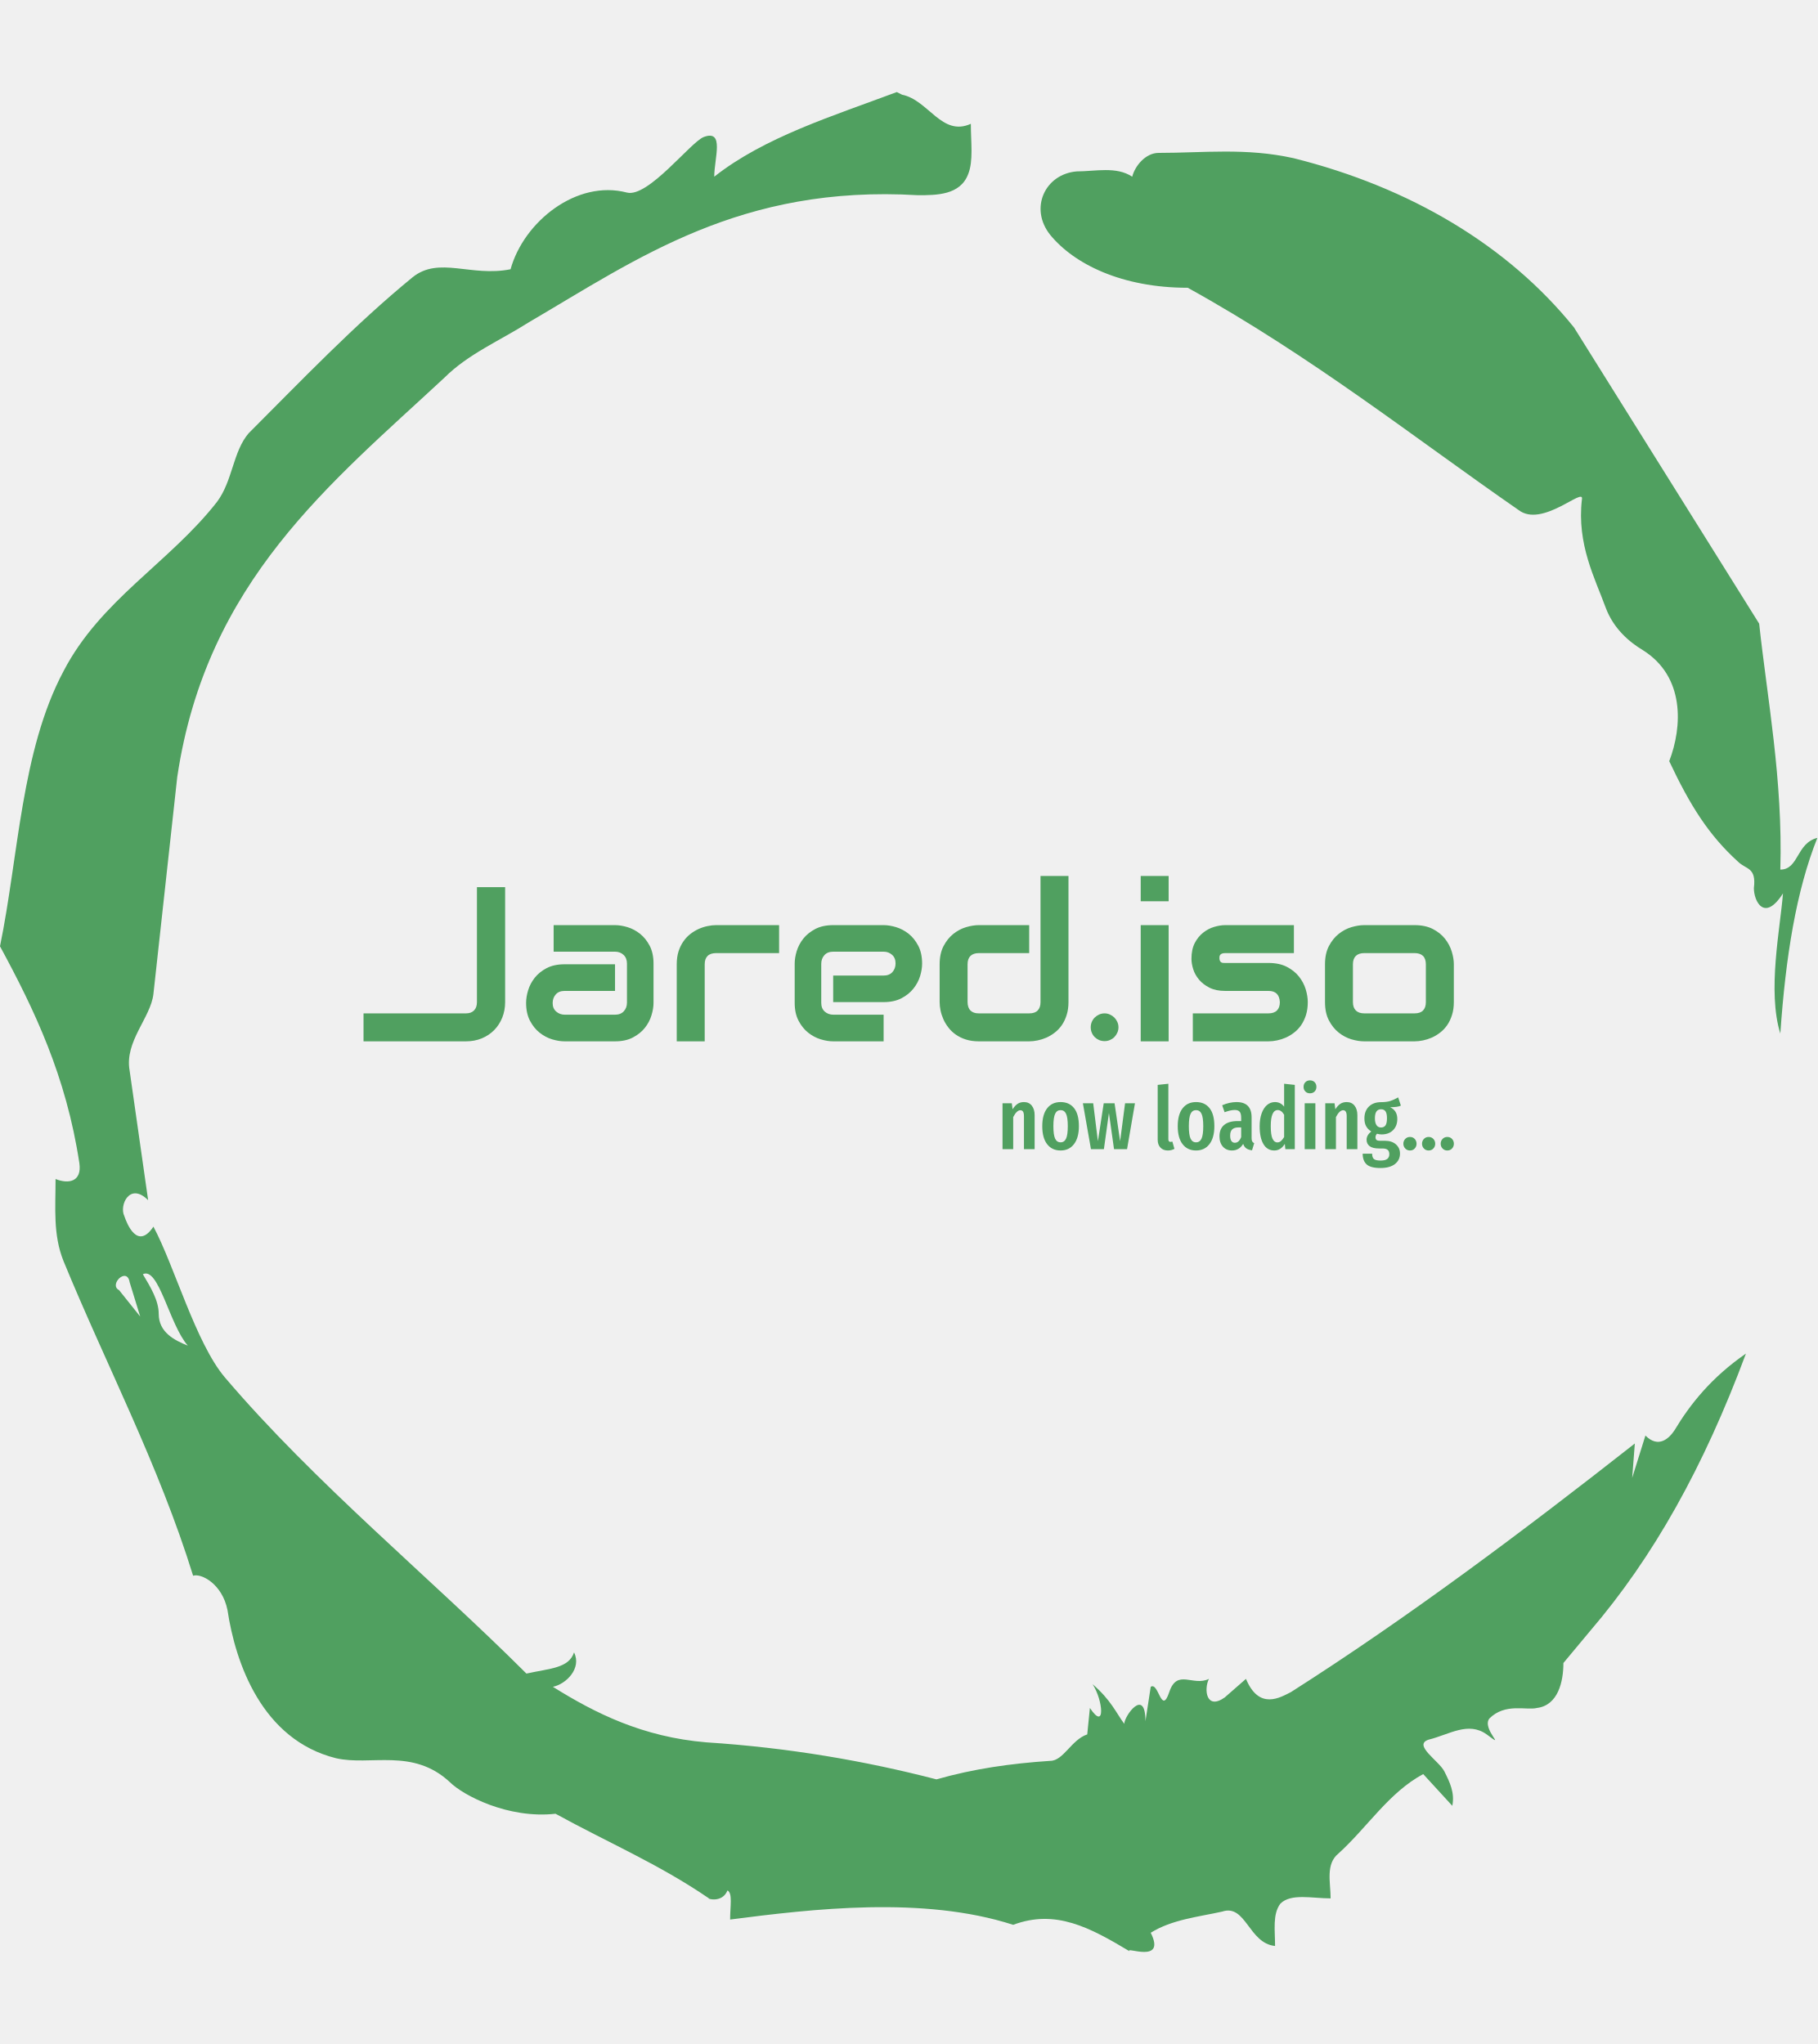
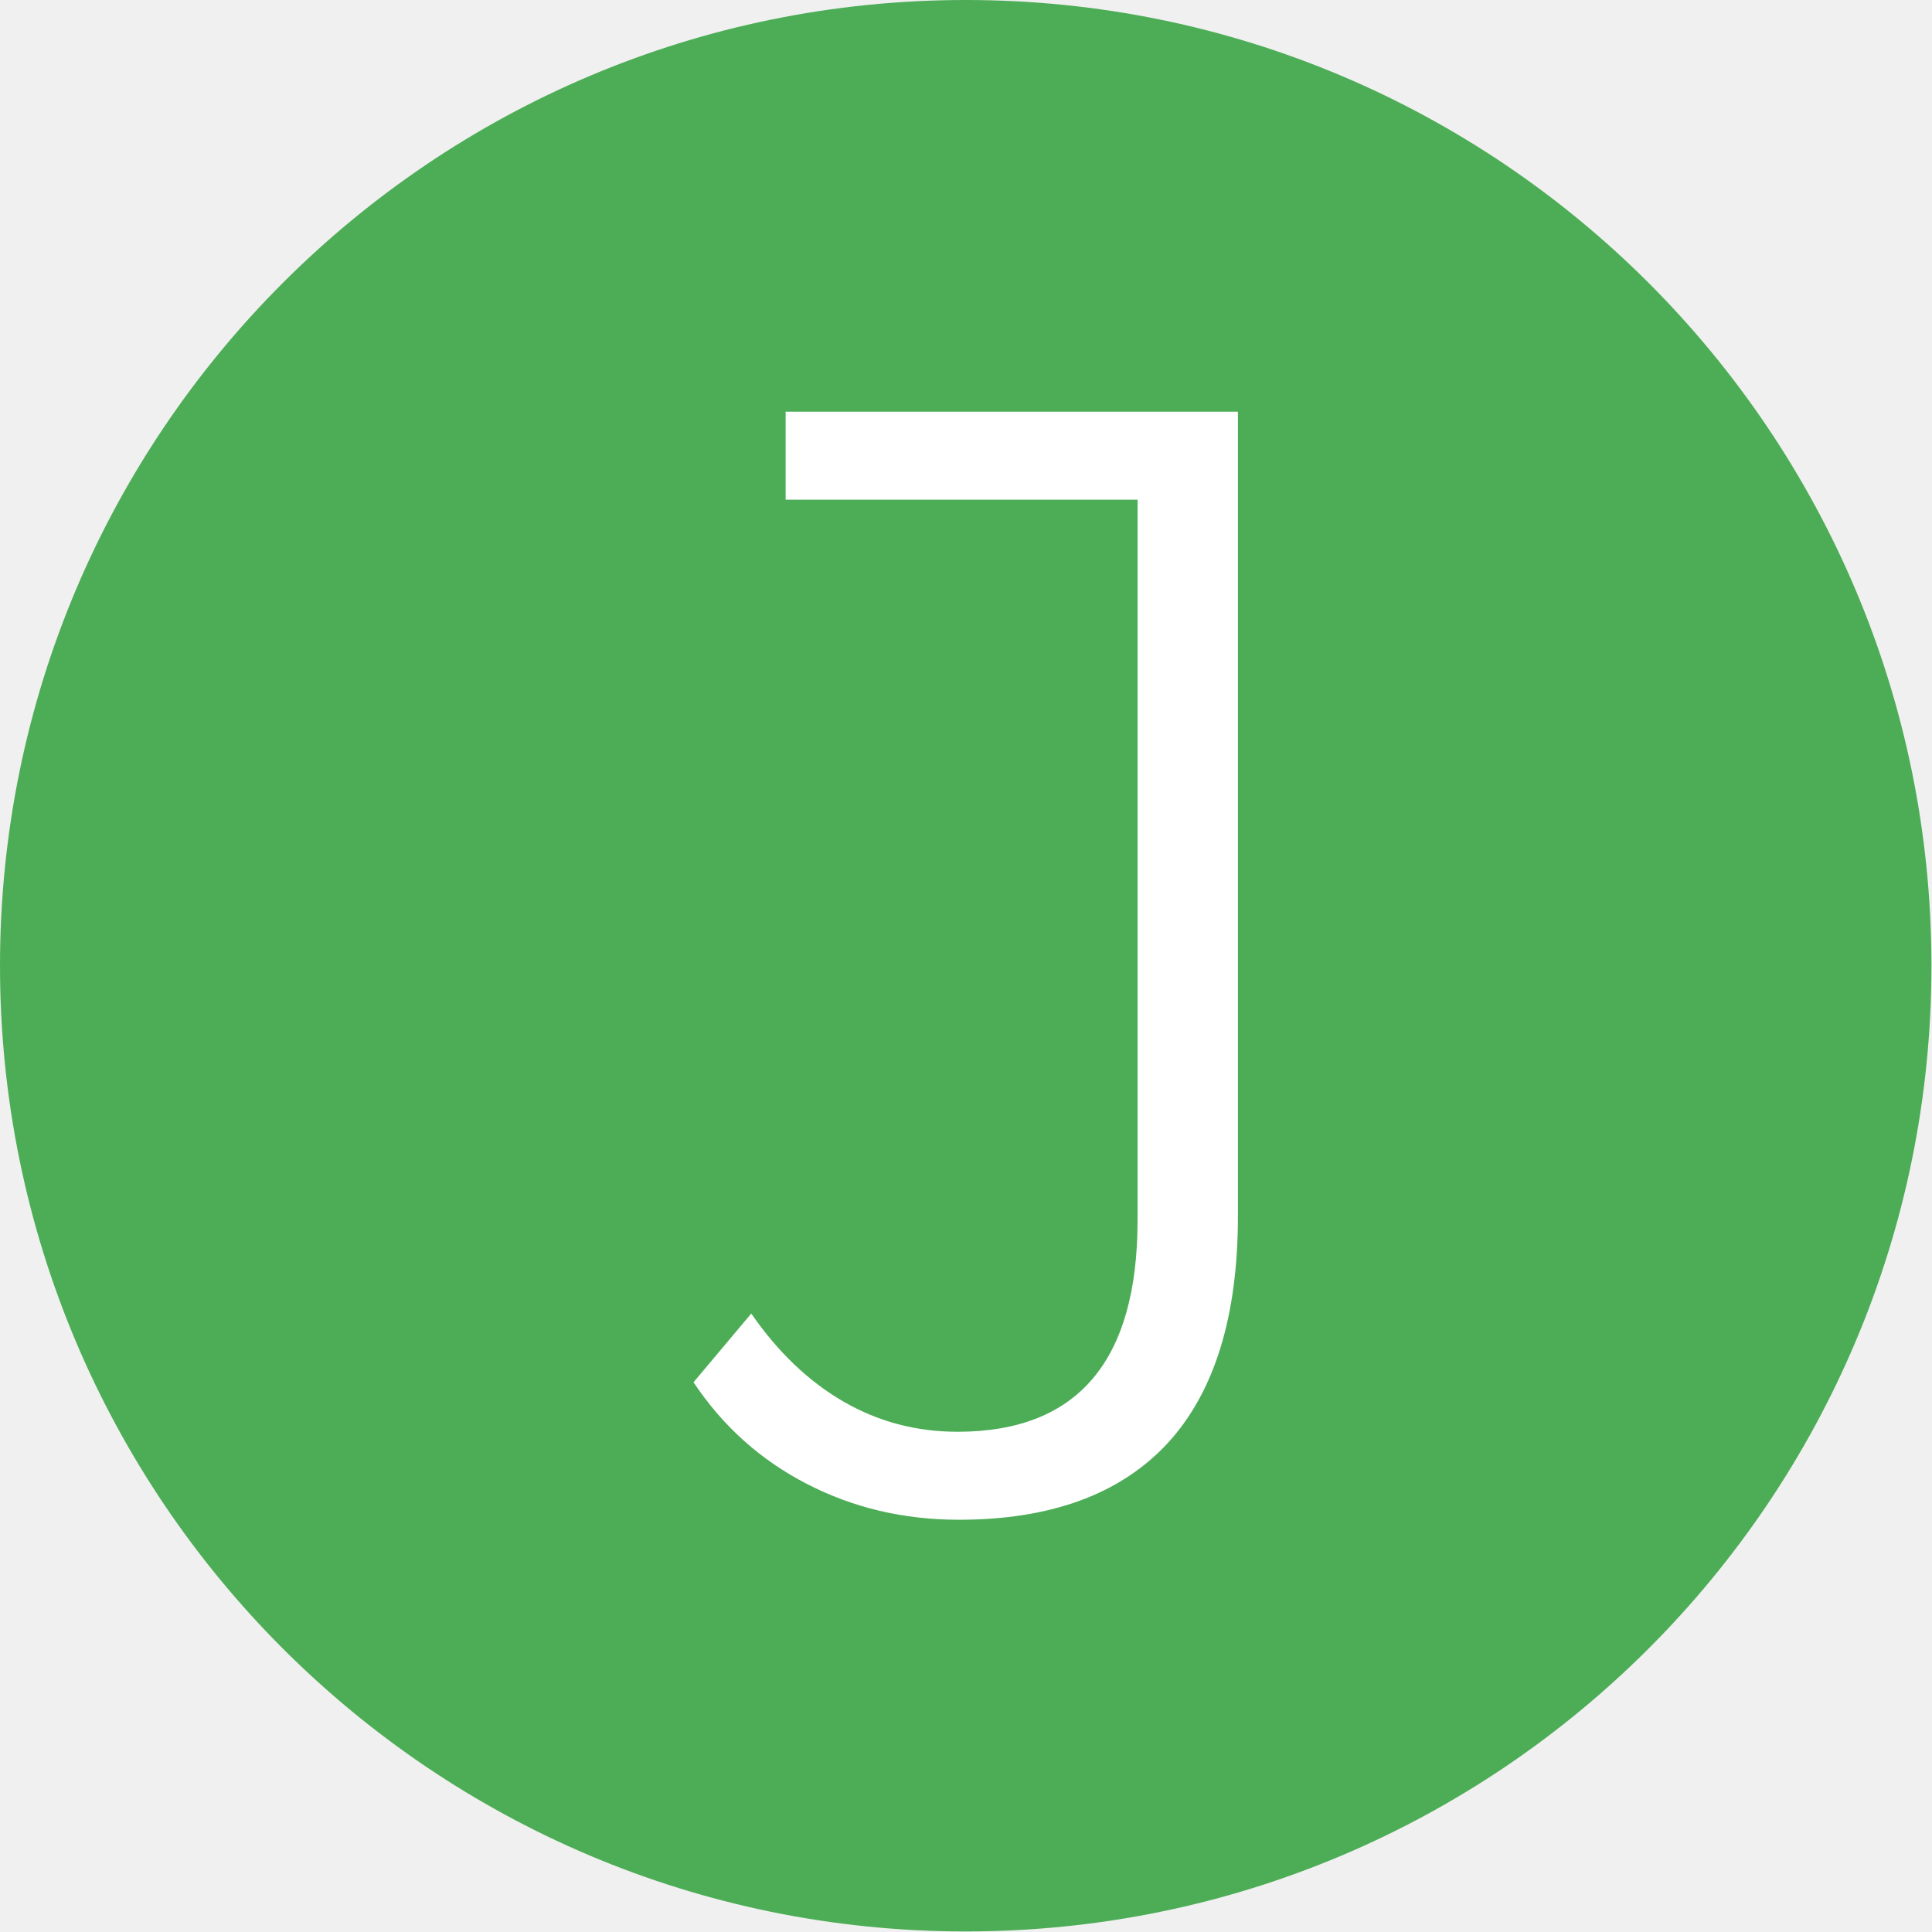
- <svg xmlns="http://www.w3.org/2000/svg" version="1.1" width="1000" height="1125" viewBox="0 0 1000 1125">
-   <g transform="matrix(1,0,0,1,1.7053025658242404e-13,0)">
-     <svg viewBox="0 0 320 360" data-background-color="#ffffff" preserveAspectRatio="xMidYMid meet" height="1125" width="1000">
-       <g id="tight-bounds" transform="matrix(1,0,0,1,0,0)">
-         <svg viewBox="0 0 320 360" height="360" width="320">
+ <svg xmlns="http://www.w3.org/2000/svg" version="1.1" width="2000" height="2000" viewBox="0 0 2000 2000">
+   <g transform="matrix(1,0,0,1,-0.2844311,-0.2844311)">
+     <svg viewBox="0 0 334 334" data-background-color="#ffffff" preserveAspectRatio="xMidYMid meet" height="2000" width="2000">
+       <g id="tight-bounds" transform="matrix(1,0,0,1,0.0475,0.0475)">
+         <svg viewBox="0 0 333.905 333.905" height="333.905" width="333.905">
          <g>
            <svg />
          </g>
          <g>
-             <svg viewBox="0 0 320 360" height="360" width="320">
+             <svg viewBox="0 0 333.905 333.905" height="333.905" width="333.905">
              <g>
-                 <path d="M20.961 227.22l3.726 4.658-1.863-6.056c-0.466-2.795-3.726 0.466-1.863 1.398M25.153 224.425c1.397 2.329 2.795 4.658 2.795 6.987 0 3.261 2.795 4.658 5.123 5.589-3.261-3.726-5.124-13.974-7.918-12.576M204.017 26.929c7.918 0 15.371-0.932 23.756 0.931 20.495 5.124 37.729 15.371 49.374 29.811l32.606 52.169c1.397 13.042 4.192 27.482 3.726 43.319 3.261 0 2.795-4.658 6.521-5.59-3.726 9.316-5.59 20.961-6.521 34.469-2.329-7.453 0-18.632 0.466-24.687-3.261 5.124-5.124 1.397-5.124-0.932 0.466-3.726-1.397-3.261-2.795-4.658-5.124-4.658-8.384-9.782-12.11-17.7 2.329-6.055 2.795-14.905-4.658-19.563-2.329-1.397-5.124-3.726-6.521-7.453-1.863-5.124-5.124-11.179-4.193-19.097 0.466-2.329-6.987 5.124-11.179 1.863-18.166-12.576-36.332-27.016-58.224-39.127-11.645 0-20.029-4.192-24.221-9.316-3.726-4.658-0.932-10.713 4.658-11.179 3.261 0 6.987-0.932 9.782 0.932 0.466-1.863 2.329-4.192 4.657-4.192M157.904 16.215l0.932 0.466c4.658 0.932 6.987 7.453 12.11 5.124 0 3.261 0.466 6.521-0.466 8.85-1.397 3.726-5.59 3.726-8.85 3.726-31.208-1.863-49.374 11.179-68.471 22.358-5.124 3.261-10.713 5.59-14.906 9.782-20.029 18.632-41.921 35.866-47.045 70.335l-4.192 38.195c-0.466 4.192-5.124 8.384-4.192 13.508l3.26 22.824c-3.261-3.261-5.124 0.932-4.192 2.795 0.466 1.397 2.329 6.055 5.124 1.863 3.726 6.987 7.453 20.495 12.576 26.55 15.837 18.632 36.332 35.4 53.101 52.169 4.192-0.932 7.453-0.932 8.384-3.727 1.397 2.795-1.397 5.59-3.726 6.056 7.453 4.658 15.837 8.85 27.016 9.781 14.44 0.932 27.948 3.261 40.524 6.522 6.521-1.863 13.042-2.795 20.029-3.261 2.329 0 3.726-3.726 6.521-4.658l0.466-4.658c2.795 4.192 2.329-1.397 0.466-4.192 3.261 2.795 4.192 5.124 5.589 6.987 0-1.397 3.726-6.521 3.727-0.466l0.931-6.055c1.397-0.932 1.863 5.124 3.261 0.931 1.397-4.192 4.192-0.932 6.987-2.329-0.932 1.863-0.466 5.59 2.794 3.261l3.727-3.261c2.329 5.59 6.055 3.261 7.918 2.329 20.495-13.042 40.99-28.413 60.553-43.784l-0.466 6.055 2.329-7.453c2.329 2.329 4.192 0.466 5.124-0.931 2.795-4.658 6.521-9.316 12.577-13.508-7.453 20.029-16.303 35.866-27.482 48.908l-4.658 5.59c0 3.261-0.932 7.453-4.658 7.918-1.863 0.466-5.59-0.932-8.384 1.863-1.397 1.863 3.261 5.59-0.466 2.795-3.261-2.329-6.521 0-10.248 0.932-2.795 0.932 1.863 3.726 2.795 5.589 0.932 1.863 1.863 3.726 1.398 6.056l-5.124-5.59c-6.055 3.261-9.782 9.316-14.906 13.974-2.329 1.863-1.397 5.124-1.397 7.918-3.261 0-6.987-0.932-8.85 0.932-1.397 1.863-0.932 4.658-0.932 7.453-4.658-0.466-5.124-7.453-9.315-6.056-4.192 0.932-8.85 1.397-12.577 3.727 2.795 5.59-4.658 2.329-3.726 3.26-6.987-4.192-13.042-7.453-20.495-4.658-15.837-5.124-35.4-2.795-49.84-0.931 0-2.329 0.466-4.658-0.466-5.124-0.932 2.329-3.726 1.397-3.26 1.397-8.85-6.055-17.7-9.782-27.016-14.905-8.384 0.932-16.303-3.261-18.632-5.59-6.521-6.055-13.974-2.795-20.029-4.192-13.042-3.261-17.7-16.769-19.098-26.084-0.932-4.658-4.658-6.521-6.055-6.056-6.055-19.563-15.371-37.263-22.824-55.429-1.863-4.658-1.397-9.316-1.397-14.44 2.329 0.932 4.658 0.466 4.192-2.794-2.329-15.371-7.918-27.016-13.974-38.195 3.261-15.837 3.726-34.469 11.179-48.443 6.521-12.576 18.632-19.098 27.016-29.811 2.795-3.726 2.795-8.85 5.59-12.11 9.316-9.316 18.632-19.098 28.879-27.482 4.658-3.726 10.247 0 17.234-1.397 2.329-8.384 11.645-15.837 20.495-13.508 3.726 0.932 11.179-8.85 13.508-9.782 3.726-1.397 1.863 3.726 1.863 6.987 8.85-6.987 20.961-10.713 32.14-14.906" fill="#50a060" fill-rule="nonzero" stroke="none" stroke-width="1" stroke-linecap="butt" stroke-linejoin="miter" stroke-miterlimit="10" stroke-dasharray="" stroke-dashoffset="0" font-family="none" font-weight="none" font-size="none" text-anchor="none" style="mix-blend-mode: normal" data-fill-palette-color="tertiary" />
+                 <path d="M0 166.952c0-92.205 74.747-166.952 166.952-166.952 92.205 0 166.952 74.747 166.953 166.952 0 92.205-74.747 166.952-166.953 166.953-92.205 0-166.952-74.747-166.952-166.953zM166.952 316.63c82.665 0 149.677-67.013 149.678-149.678 0-82.665-67.013-149.677-149.678-149.677-82.665 0-149.677 67.013-149.677 149.677 0 82.665 67.013 149.677 149.677 149.678z" data-fill-palette-color="tertiary" fill="#4dad56" stroke="transparent" />
+                 <ellipse rx="160.274" ry="160.274" cx="166.952" cy="166.952" fill="#4dad56" stroke="transparent" stroke-width="0" fill-opacity="1" data-fill-palette-color="tertiary" />
              </g>
-               <g transform="matrix(1,0,0,1,64,154.2843)">
-                 <svg viewBox="0 0 192 51.431" height="51.431" width="192">
+               <g transform="matrix(1,0,0,1,119.8945,71.17305)">
+                 <svg viewBox="0 0 94.116 191.558" height="191.558" width="94.116">
                  <g>
-                     <svg viewBox="0 0 192 51.431" height="51.431" width="192">
+                     <svg viewBox="0 0 94.116 191.558" height="191.558" width="94.116">
                      <g>
-                         <svg viewBox="0 0 192 51.431" height="51.431" width="192">
-                           <g id="textblocktransform">
-                             <svg viewBox="0 0 192 51.431" height="51.431" width="192" id="textblock">
-                               <g>
-                                 <svg viewBox="0 0 192 29.122" height="29.122" width="192">
-                                   <g transform="matrix(1,0,0,1,0,0)">
-                                     <svg width="192" viewBox="0.98 -37.55 247.54 37.55" height="29.122" data-palette-color="#50a060">
-                                       <path d="M33.13-35.01L33.13-8.91Q33.13-7.01 32.47-5.37 31.81-3.74 30.63-2.54 29.44-1.34 27.81-0.67 26.17 0 24.24 0L24.24 0 0.98 0 0.98-6.35 24.24-6.35Q25.42-6.35 26.07-7.02 26.73-7.69 26.73-8.91L26.73-8.91 26.73-35.01 33.13-35.01ZM66.82-17.65L66.82-8.74Q66.82-7.42 66.35-5.9 65.89-4.37 64.85-3.06 63.82-1.76 62.14-0.88 60.47 0 58.08 0L58.08 0 46.63 0Q45.31 0 43.78-0.46 42.26-0.93 40.95-1.97 39.65-3 38.77-4.68 37.89-6.35 37.89-8.74L37.89-8.74Q37.89-10.06 38.35-11.6 38.82-13.13 39.85-14.44 40.89-15.75 42.56-16.63 44.24-17.5 46.63-17.5L46.63-17.5 58.08-17.5 58.08-11.45 46.63-11.45Q45.33-11.45 44.63-10.66 43.92-9.86 43.92-8.69L43.92-8.69Q43.92-7.45 44.74-6.75 45.55-6.05 46.68-6.05L46.68-6.05 58.08-6.05Q59.37-6.05 60.08-6.84 60.79-7.62 60.79-8.79L60.79-8.79 60.79-17.65Q60.79-18.9 60.02-19.63 59.25-20.36 58.08-20.36L58.08-20.36 44.14-20.36 44.14-26.39 58.08-26.39Q59.4-26.39 60.92-25.93 62.45-25.46 63.75-24.43 65.06-23.39 65.94-21.72 66.82-20.04 66.82-17.65L66.82-17.65ZM95.33-26.39L95.33-20.04 81.05-20.04Q79.76-20.04 79.1-19.4 78.44-18.75 78.44-17.5L78.44-17.5 78.44 0 72.09 0 72.09-17.5Q72.09-19.14 72.5-20.43 72.92-21.73 73.62-22.72 74.31-23.71 75.21-24.4 76.12-25.1 77.11-25.54 78.1-25.98 79.11-26.18 80.12-26.39 81-26.39L81-26.39 95.33-26.39ZM127.8-17.65L127.8-17.65Q127.8-16.33 127.34-14.81 126.87-13.28 125.83-11.98 124.8-10.67 123.12-9.79 121.45-8.91 119.06-8.91L119.06-8.91 107.61-8.91 107.61-14.94 119.06-14.94Q120.35-14.94 121.06-15.73 121.77-16.53 121.77-17.7L121.77-17.7Q121.77-18.95 120.98-19.65 120.18-20.36 119.06-20.36L119.06-20.36 107.61-20.36Q106.32-20.36 105.61-19.57 104.9-18.77 104.9-17.6L104.9-17.6 104.9-8.74Q104.9-7.47 105.69-6.76 106.49-6.05 107.66-6.05L107.66-6.05 119.06-6.05 119.06 0 107.61 0Q106.29 0 104.77-0.46 103.24-0.93 101.93-1.97 100.63-3 99.75-4.68 98.87-6.35 98.87-8.74L98.87-8.74 98.87-17.65Q98.87-18.97 99.33-20.5 99.8-22.02 100.83-23.33 101.87-24.63 103.54-25.51 105.22-26.39 107.61-26.39L107.61-26.39 119.06-26.39Q120.38-26.39 121.9-25.93 123.43-25.46 124.74-24.43 126.04-23.39 126.92-21.72 127.8-20.04 127.8-17.65ZM161.03-37.55L161.03-8.91Q161.03-7.28 160.61-5.97 160.2-4.66 159.51-3.67 158.83-2.69 157.92-1.99 157.02-1.29 156.03-0.85 155.04-0.42 154.03-0.21 153.02 0 152.11 0L152.11 0 140.66 0Q139.03 0 137.73-0.42 136.44-0.83 135.45-1.53 134.46-2.22 133.77-3.13 133.07-4.03 132.63-5.02 132.19-6.01 131.98-7.02 131.78-8.03 131.78-8.91L131.78-8.91 131.78-17.5Q131.78-19.95 132.67-21.64 133.56-23.34 134.89-24.4 136.22-25.46 137.78-25.93 139.35-26.39 140.66-26.39L140.66-26.39 152.11-26.39 152.11-20.04 140.71-20.04Q139.44-20.04 138.78-19.4 138.12-18.75 138.12-17.5L138.12-17.5 138.12-8.96Q138.12-7.67 138.77-7.01 139.42-6.35 140.66-6.35L140.66-6.35 152.11-6.35Q153.41-6.35 154.04-7.01 154.68-7.67 154.68-8.91L154.68-8.91 154.68-37.55 161.03-37.55ZM172.38-3.2L172.38-3.2Q172.38-2.54 172.12-1.97 171.86-1.39 171.44-0.96 171.01-0.54 170.43-0.29 169.86-0.05 169.23-0.05L169.23-0.05Q168.57-0.05 167.99-0.29 167.42-0.54 166.99-0.96 166.56-1.39 166.32-1.97 166.08-2.54 166.08-3.2L166.08-3.2Q166.08-3.83 166.32-4.41 166.56-4.98 166.99-5.41 167.42-5.83 167.99-6.09 168.57-6.35 169.23-6.35L169.23-6.35Q169.86-6.35 170.43-6.09 171.01-5.83 171.44-5.41 171.86-4.98 172.12-4.41 172.38-3.83 172.38-3.2ZM183.77-37.55L183.77-31.81 177.43-31.81 177.43-37.55 183.77-37.55ZM183.77-26.39L183.77 0 177.43 0 177.43-26.39 183.77-26.39ZM215.36-8.91L215.36-8.91Q215.36-7.28 214.95-5.97 214.53-4.66 213.85-3.67 213.17-2.69 212.26-1.99 211.36-1.29 210.37-0.85 209.38-0.42 208.37-0.21 207.36 0 206.45 0L206.45 0 189.26 0 189.26-6.35 206.4-6.35Q207.7-6.35 208.36-7.01 209.02-7.67 209.02-8.91L209.02-8.91Q208.89-11.45 206.45-11.45L206.45-11.45 196.61-11.45Q194.51-11.45 193.05-12.18 191.58-12.92 190.67-14.01 189.75-15.11 189.35-16.38 188.95-17.65 188.95-18.75L188.95-18.75Q188.95-20.87 189.7-22.33 190.46-23.78 191.61-24.68 192.76-25.59 194.1-25.99 195.44-26.39 196.61-26.39L196.61-26.39 212.21-26.39 212.21-20.04 196.66-20.04Q196.17-20.04 195.89-19.93 195.61-19.82 195.48-19.64 195.34-19.46 195.32-19.25 195.3-19.04 195.3-18.85L195.3-18.85Q195.32-18.46 195.44-18.24 195.56-18.02 195.75-17.92 195.93-17.82 196.16-17.81 196.39-17.8 196.61-17.8L196.61-17.8 206.45-17.8Q208.89-17.8 210.6-16.92 212.31-16.04 213.36-14.71 214.41-13.38 214.89-11.82 215.36-10.25 215.36-8.91ZM248.52-17.5L248.52-8.91Q248.52-7.28 248.1-5.97 247.69-4.66 247-3.67 246.32-2.69 245.41-1.99 244.51-1.29 243.52-0.85 242.53-0.42 241.52-0.21 240.51 0 239.6 0L239.6 0 228.15 0Q226.84 0 225.27-0.46 223.71-0.93 222.38-1.99 221.05-3.05 220.16-4.75 219.27-6.45 219.27-8.91L219.27-8.91 219.27-17.5Q219.27-19.95 220.16-21.64 221.05-23.34 222.38-24.4 223.71-25.46 225.27-25.93 226.84-26.39 228.15-26.39L228.15-26.39 239.6-26.39Q242.05-26.39 243.75-25.51 245.46-24.63 246.51-23.3 247.56-21.97 248.04-20.41 248.52-18.85 248.52-17.5L248.52-17.5ZM242.17-8.91L242.17-17.46Q242.17-18.77 241.51-19.41 240.85-20.04 239.6-20.04L239.6-20.04 228.2-20.04Q226.93-20.04 226.27-19.4 225.61-18.75 225.61-17.5L225.61-17.5 225.61-8.91Q225.61-7.67 226.27-7.01 226.93-6.35 228.2-6.35L228.2-6.35 239.6-6.35Q240.9-6.35 241.53-7.01 242.17-7.67 242.17-8.91L242.17-8.91Z" opacity="1" transform="matrix(1,0,0,1,0,0)" fill="#50a060" class="wordmark-text-0" data-fill-palette-color="primary" id="text-0" />
-                                     </svg>
-                                   </g>
-                                 </svg>
-                               </g>
-                               <g transform="matrix(1,0,0,1,112.5194,35.99687)">
-                                 <svg viewBox="0 0 79.481 15.435" height="15.435" width="79.481">
-                                   <g transform="matrix(1,0,0,1,0,0)">
-                                     <svg width="79.481" viewBox="2.85 -39.65 260.02 50.5" height="15.435" data-palette-color="#50a060">
-                                       <path d="M15.2-27.15Q18.05-27.15 19.7-25.1 21.35-23.05 21.35-19.6L21.35-19.6 21.35 0 15.2 0 15.2-18.9Q15.2-20.8 14.68-21.63 14.15-22.45 13.15-22.45L13.15-22.45Q11.05-22.45 9-18.5L9-18.5 9 0 2.85 0 2.85-26.45 8.2-26.45 8.65-23Q10-25.1 11.53-26.13 13.05-27.15 15.2-27.15L15.2-27.15ZM36.3-27.15Q41.3-27.15 44.07-23.65 46.85-20.15 46.85-13.25L46.85-13.25Q46.85-6.65 44.05-2.95 41.25 0.75 36.3 0.75L36.3 0.75Q31.35 0.75 28.55-2.88 25.75-6.5 25.75-13.25L25.75-13.25Q25.75-19.95 28.55-23.55 31.35-27.15 36.3-27.15L36.3-27.15ZM36.3-22.5Q34.15-22.5 33.15-20.38 32.15-18.25 32.15-13.25L32.15-13.25Q32.15-8.2 33.15-6.08 34.15-3.95 36.3-3.95L36.3-3.95Q38.45-3.95 39.45-6.08 40.45-8.2 40.45-13.25L40.45-13.25Q40.45-18.3 39.45-20.4 38.45-22.5 36.3-22.5L36.3-22.5ZM73.45-26.45L79.15-26.45 74.59 0 67.09 0 64.15-20.85 61.25 0 53.8 0 49.15-26.45 55.09-26.45 57.8-4.6 61.15-26.45 67.4-26.45 70.59-4.6 73.45-26.45ZM98.09 0.75Q95.39 0.75 93.82-0.93 92.24-2.6 92.24-5.4L92.24-5.4 92.24-37.05 98.39-37.7 98.39-5.65Q98.39-5 98.69-4.6 98.99-4.2 99.59-4.2L99.59-4.2Q99.94-4.2 100.27-4.3 100.59-4.4 100.69-4.4L100.69-4.4 101.89-0.2Q100.19 0.75 98.09 0.75L98.09 0.75ZM114.34-27.15Q119.34-27.15 122.11-23.65 124.89-20.15 124.89-13.25L124.89-13.25Q124.89-6.65 122.09-2.95 119.29 0.75 114.34 0.75L114.34 0.75Q109.39 0.75 106.59-2.88 103.79-6.5 103.79-13.25L103.79-13.25Q103.79-19.95 106.59-23.55 109.39-27.15 114.34-27.15L114.34-27.15ZM114.34-22.5Q112.19-22.5 111.19-20.38 110.19-18.25 110.19-13.25L110.19-13.25Q110.19-8.2 111.19-6.08 112.19-3.95 114.34-3.95L114.34-3.95Q116.49-3.95 117.49-6.08 118.49-8.2 118.49-13.25L118.49-13.25Q118.49-18.3 117.49-20.4 116.49-22.5 114.34-22.5L114.34-22.5ZM146.34-6.4Q146.34-5.1 146.69-4.48 147.04-3.85 147.84-3.45L147.84-3.45 146.59 0.65Q144.54 0.4 143.31-0.45 142.09-1.3 141.49-3.05L141.49-3.05Q139.19 0.75 135.04 0.75L135.04 0.75Q131.74 0.75 129.79-1.48 127.84-3.7 127.84-7.4L127.84-7.4Q127.84-11.7 130.51-13.95 133.19-16.2 138.29-16.2L138.29-16.2 140.34-16.2 140.34-18.05Q140.34-20.55 139.46-21.58 138.59-22.6 136.64-22.6L136.64-22.6Q134.29-22.6 130.79-21.3L130.79-21.3 129.39-25.3Q131.39-26.2 133.54-26.68 135.69-27.15 137.64-27.15L137.64-27.15Q146.34-27.15 146.34-18.35L146.34-18.35 146.34-6.4ZM136.69-3.7Q139.09-3.7 140.34-7L140.34-7 140.34-12.55 138.89-12.55Q136.34-12.55 135.16-11.4 133.99-10.25 133.99-7.85L133.99-7.85Q133.99-5.8 134.69-4.75 135.39-3.7 136.69-3.7L136.69-3.7ZM165.08-37.7L171.23-37.05 171.23 0 165.78 0 165.48-3.05Q163.13 0.75 159.43 0.75L159.43 0.75Q155.33 0.75 153.16-2.93 150.98-6.6 150.98-13.2L150.98-13.2Q150.98-17.4 152.11-20.58 153.23-23.75 155.23-25.45 157.23-27.15 159.83-27.15L159.83-27.15Q163.03-27.15 165.08-24.5L165.08-24.5 165.08-37.7ZM161.18-3.9Q162.33-3.9 163.26-4.7 164.18-5.5 165.08-7L165.08-7 165.08-19.85Q163.48-22.55 161.43-22.55L161.43-22.55Q157.38-22.55 157.38-13.25L157.38-13.25Q157.38-8.2 158.38-6.05 159.38-3.9 161.18-3.9L161.18-3.9ZM176.93-26.45L183.08-26.45 183.08 0 176.93 0 176.93-26.45ZM179.98-39.65Q181.63-39.65 182.66-38.6 183.68-37.55 183.68-35.9L183.68-35.9Q183.68-34.3 182.66-33.25 181.63-32.2 179.98-32.2L179.98-32.2Q178.33-32.2 177.31-33.25 176.28-34.3 176.28-35.9L176.28-35.9Q176.28-37.55 177.31-38.6 178.33-39.65 179.98-39.65L179.98-39.65ZM201.13-27.15Q203.98-27.15 205.63-25.1 207.28-23.05 207.28-19.6L207.28-19.6 207.28 0 201.13 0 201.13-18.9Q201.13-20.8 200.6-21.63 200.08-22.45 199.08-22.45L199.08-22.45Q196.98-22.45 194.93-18.5L194.93-18.5 194.93 0 188.78 0 188.78-26.45 194.13-26.45 194.58-23Q195.93-25.1 197.45-26.13 198.98-27.15 201.13-27.15L201.13-27.15ZM230.78-29.85L232.33-25.1Q231.28-24.6 229.8-24.4 228.33-24.2 226.13-24.2L226.13-24.2Q228.23-23.2 229.25-21.53 230.28-19.85 230.28-17.4L230.28-17.4Q230.28-13.4 227.83-10.95 225.38-8.5 221.18-8.5L221.18-8.5Q219.93-8.5 218.63-8.9L218.63-8.9Q217.73-8.15 217.73-6.85L217.73-6.85Q217.73-5.85 218.28-5.35 218.83-4.85 220.33-4.85L220.33-4.85 223.13-4.85Q227.13-4.85 229.48-2.78 231.83-0.7 231.83 2.5L231.83 2.5Q231.83 6.3 228.9 8.58 225.98 10.85 220.58 10.85L220.58 10.85Q214.88 10.85 212.6 8.75 210.33 6.65 210.33 2.6L210.33 2.6 215.78 2.6Q215.78 4.75 216.78 5.65 217.78 6.55 220.63 6.55L220.63 6.55Q223.38 6.55 224.53 5.6 225.68 4.65 225.68 2.9L225.68 2.9Q225.68 1.2 224.73 0.4 223.78-0.4 221.78-0.4L221.78-0.4 219.88-0.4Q216.08-0.4 214.33-1.75 212.58-3.1 212.58-5.45L212.58-5.45Q212.58-6.8 213.3-8.03 214.03-9.25 215.28-10.2L215.28-10.2Q213.23-11.5 212.28-13.3 211.33-15.1 211.33-17.7L211.33-17.7Q211.33-22.05 213.93-24.58 216.53-27.1 220.93-27.1L220.93-27.1Q224.18-27.1 226.3-27.8 228.43-28.5 230.78-29.85L230.78-29.85ZM220.93-23Q219.18-23 218.28-21.75 217.38-20.5 217.38-17.8L217.38-17.8Q217.38-15.25 218.28-13.88 219.18-12.5 220.88-12.5L220.88-12.5Q222.63-12.5 223.48-13.73 224.33-14.95 224.33-17.85L224.33-17.85Q224.33-20.55 223.5-21.78 222.68-23 220.93-23L220.93-23ZM237.57-7.05Q239.27-7.05 240.32-5.9 241.37-4.75 241.37-3.15L241.37-3.15Q241.37-1.55 240.32-0.4 239.27 0.75 237.57 0.75L237.57 0.75Q235.92 0.75 234.85-0.4 233.77-1.55 233.77-3.15L233.77-3.15Q233.77-4.75 234.85-5.9 235.92-7.05 237.57-7.05L237.57-7.05ZM248.32-7.05Q250.02-7.05 251.07-5.9 252.12-4.75 252.12-3.15L252.12-3.15Q252.12-1.55 251.07-0.4 250.02 0.75 248.32 0.75L248.32 0.75Q246.67 0.75 245.6-0.4 244.52-1.55 244.52-3.15L244.52-3.15Q244.52-4.75 245.6-5.9 246.67-7.05 248.32-7.05L248.32-7.05ZM259.07-7.05Q260.77-7.05 261.82-5.9 262.87-4.75 262.87-3.15L262.87-3.15Q262.87-1.55 261.82-0.4 260.77 0.75 259.07 0.75L259.07 0.75Q257.42 0.75 256.34-0.4 255.27-1.55 255.27-3.15L255.27-3.15Q255.27-4.75 256.34-5.9 257.42-7.05 259.07-7.05L259.07-7.05Z" opacity="1" transform="matrix(1,0,0,1,0,0)" fill="#50a060" class="slogan-text-1" data-fill-palette-color="secondary" id="text-1" />
+                         <svg viewBox="0 0 94.116 191.558" height="191.558" width="94.116">
+                           <g>
+                             <svg viewBox="0 0 94.116 191.558" height="191.558" width="94.116">
+                               <g id="textblocktransform">
+                                 <svg viewBox="0 0 94.116 191.558" height="191.558" width="94.116" id="textblock">
+                                   <g>
+                                     <svg viewBox="0 0 94.116 191.558" height="191.558" width="94.116">
+                                       <g transform="matrix(1,0,0,1,0,0)">
+                                         <svg width="94.116" viewBox="-0.25 -35 19.8 40.3" height="191.558" data-palette-color="#ffffff">
+                                           <path d="M9.4 5.3Q6.4 5.3 3.88 4 1.35 2.7-0.25 0.3L-0.25 0.3 1.85-2.2Q3.3-0.1 5.2 1 7.1 2.1 9.35 2.1L9.35 2.1Q15.9 2.1 15.9-5.6L15.9-5.6 15.9-31.8 3.1-31.8 3.1-35 19.55-35 19.55-5.75Q19.55-0.25 16.98 2.53 14.4 5.3 9.4 5.3L9.4 5.3Z" opacity="1" transform="matrix(1,0,0,1,0,0)" fill="#ffffff" class="wordmark-text-0" data-fill-palette-color="quaternary" id="text-0" />
+                                         </svg>
+                                       </g>
                                    </svg>
                                  </g>
                                </svg>
                              </g>
                            </svg>
                          </g>
+                           <g />
                        </svg>
                      </g>
-                       <g />
                    </svg>
                  </g>
                </svg>
              </g>
            </svg>
          </g>
          <defs />
        </svg>
-         <rect width="320" height="360" fill="none" stroke="none" visibility="hidden" />
+         <rect width="333.905" height="333.905" fill="none" stroke="none" visibility="hidden" />
      </g>
    </svg>
  </g>
</svg>
